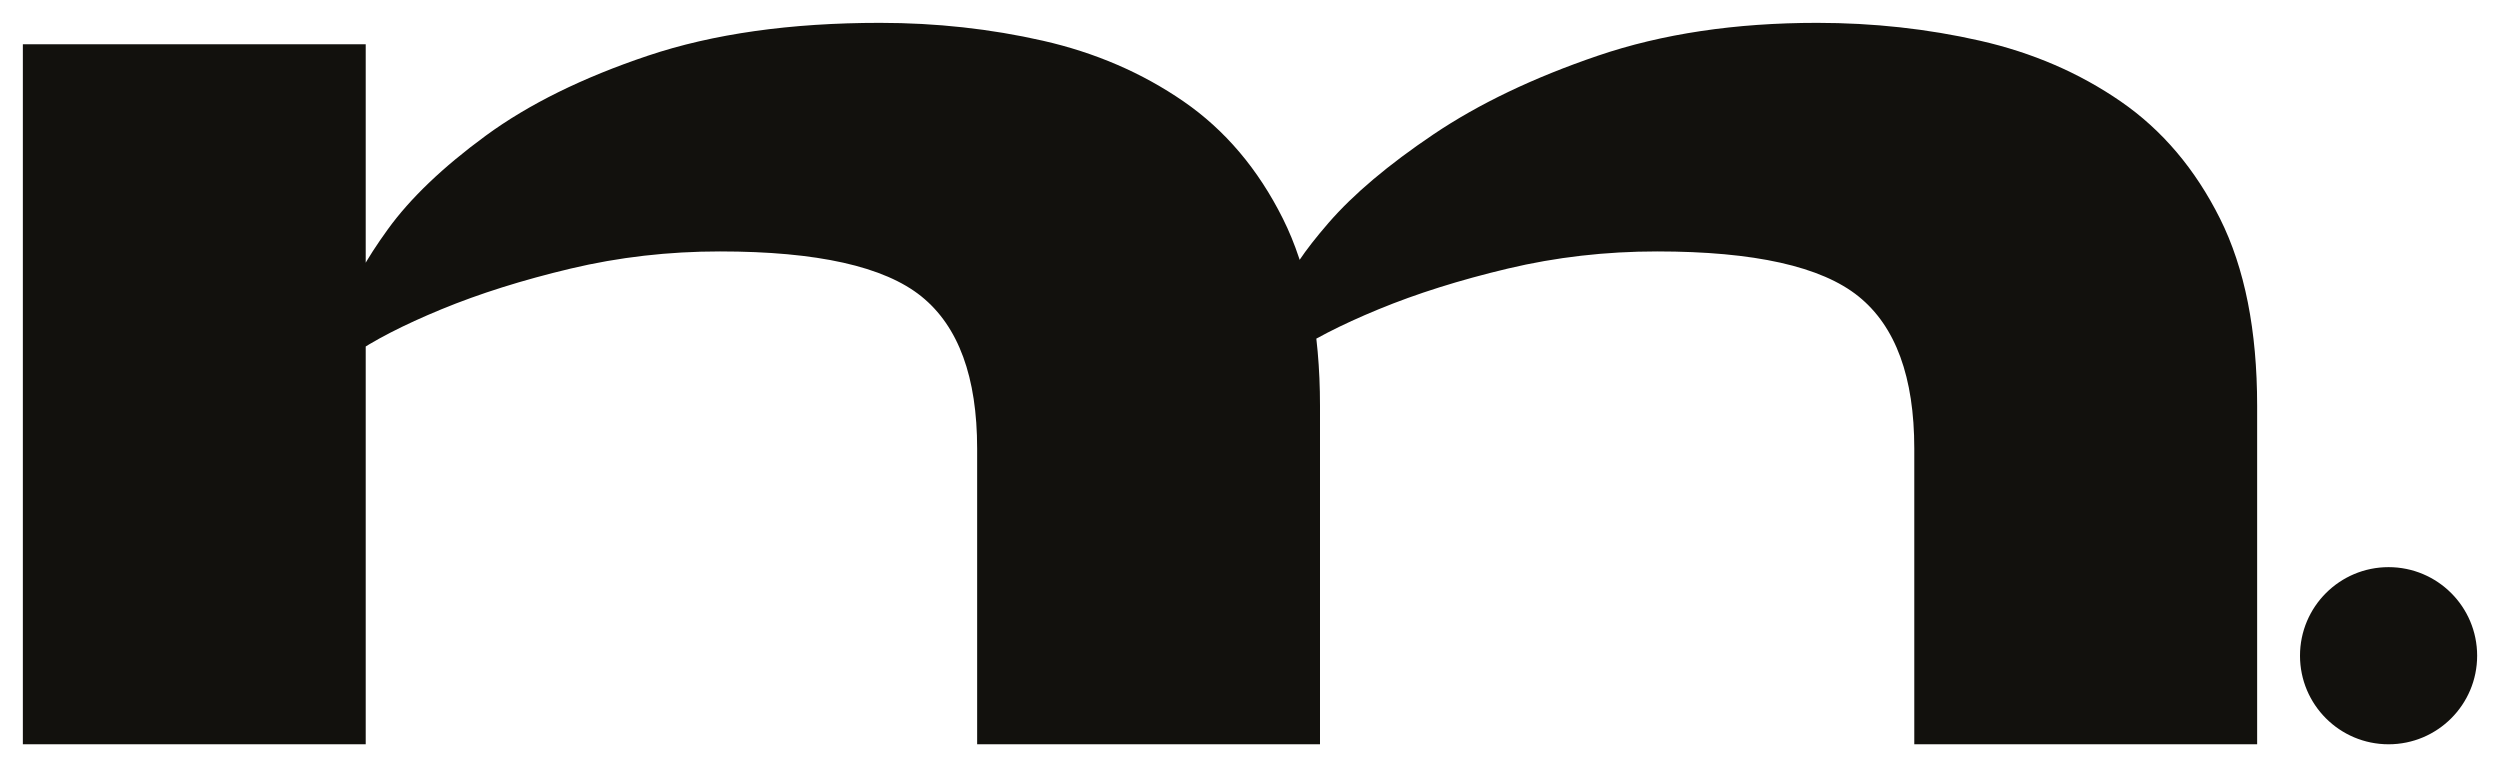
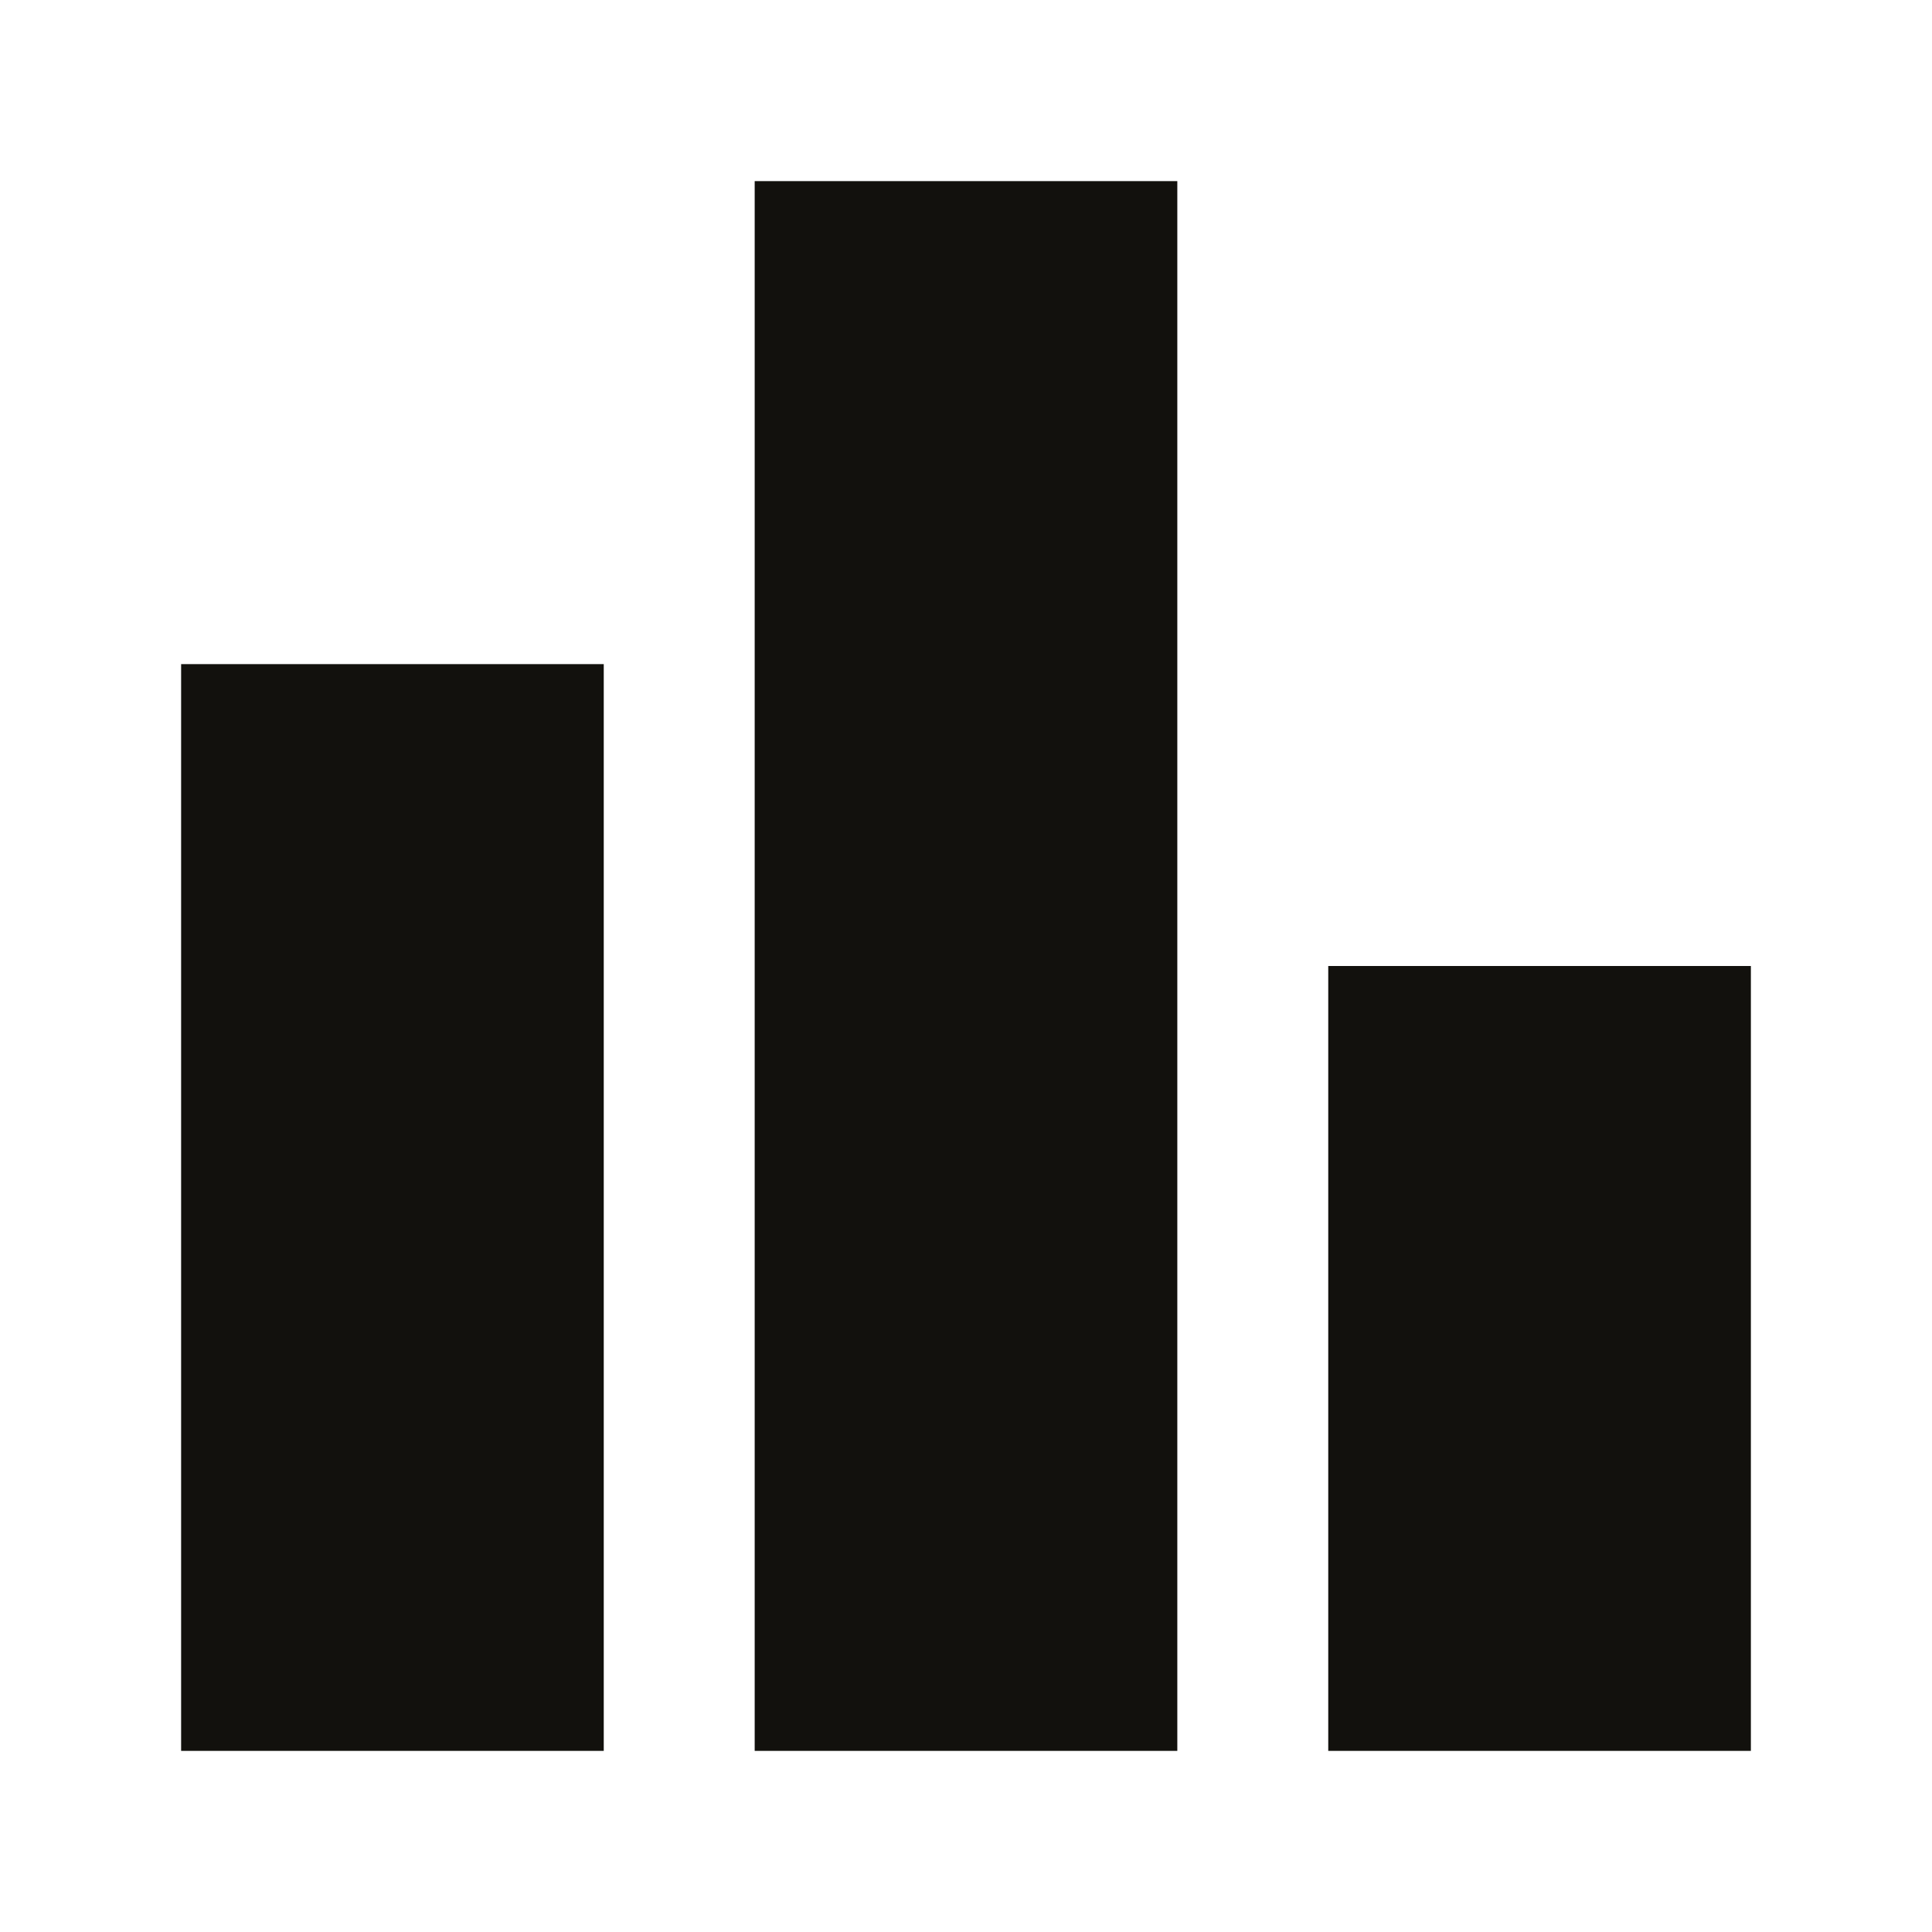
- <svg xmlns="http://www.w3.org/2000/svg" viewBox="29 -16 1750 537" role="img" aria-label="mancuoj collective">
-   <g transform="translate(0 505) scale(1 -1)">
-     <path d="M45 490H285V0H45ZM645 505Q704 505 759 492.5Q814 480 857.5 450Q901 420 927 368Q953 316 953 237V0H713V207Q713 282 674 313.5Q635 345 533 345Q479 345 428.5 333Q378 321 338 304.5Q298 288 275 272L273 310Q277 328 300.5 360.5Q324 393 369 426Q414 459 482.5 482Q551 505 645 505ZM1301 505Q1360 505 1415 492.5Q1470 480 1513.5 450Q1557 420 1583 368Q1609 316 1609 237V0H1369V207Q1369 282 1330 313.5Q1291 345 1189 345Q1135 345 1084.5 333Q1034 321 994 304.5Q954 288 931 272L929 320Q933 335 959 365Q985 395 1032.5 427Q1080 459 1147.5 482Q1215 505 1301 505Z" fill="#12110d" />
-   </g>
-   <circle cx="1701" cy="443" r="62" fill="#12110d" />
+ <svg xmlns="http://www.w3.org/2000/svg" viewBox="0 0 32 32" role="img" aria-label="mancuoj collective">
+   <rect x="3.0" y="11.0" width="7.0" height="18.0" fill="#12110d" />
+   <rect x="12.5" y="3.0" width="7.0" height="26.0" fill="#12110d" />
+   <rect x="22.0" y="16.0" width="7.0" height="13.0" fill="#12110d" />
</svg>
